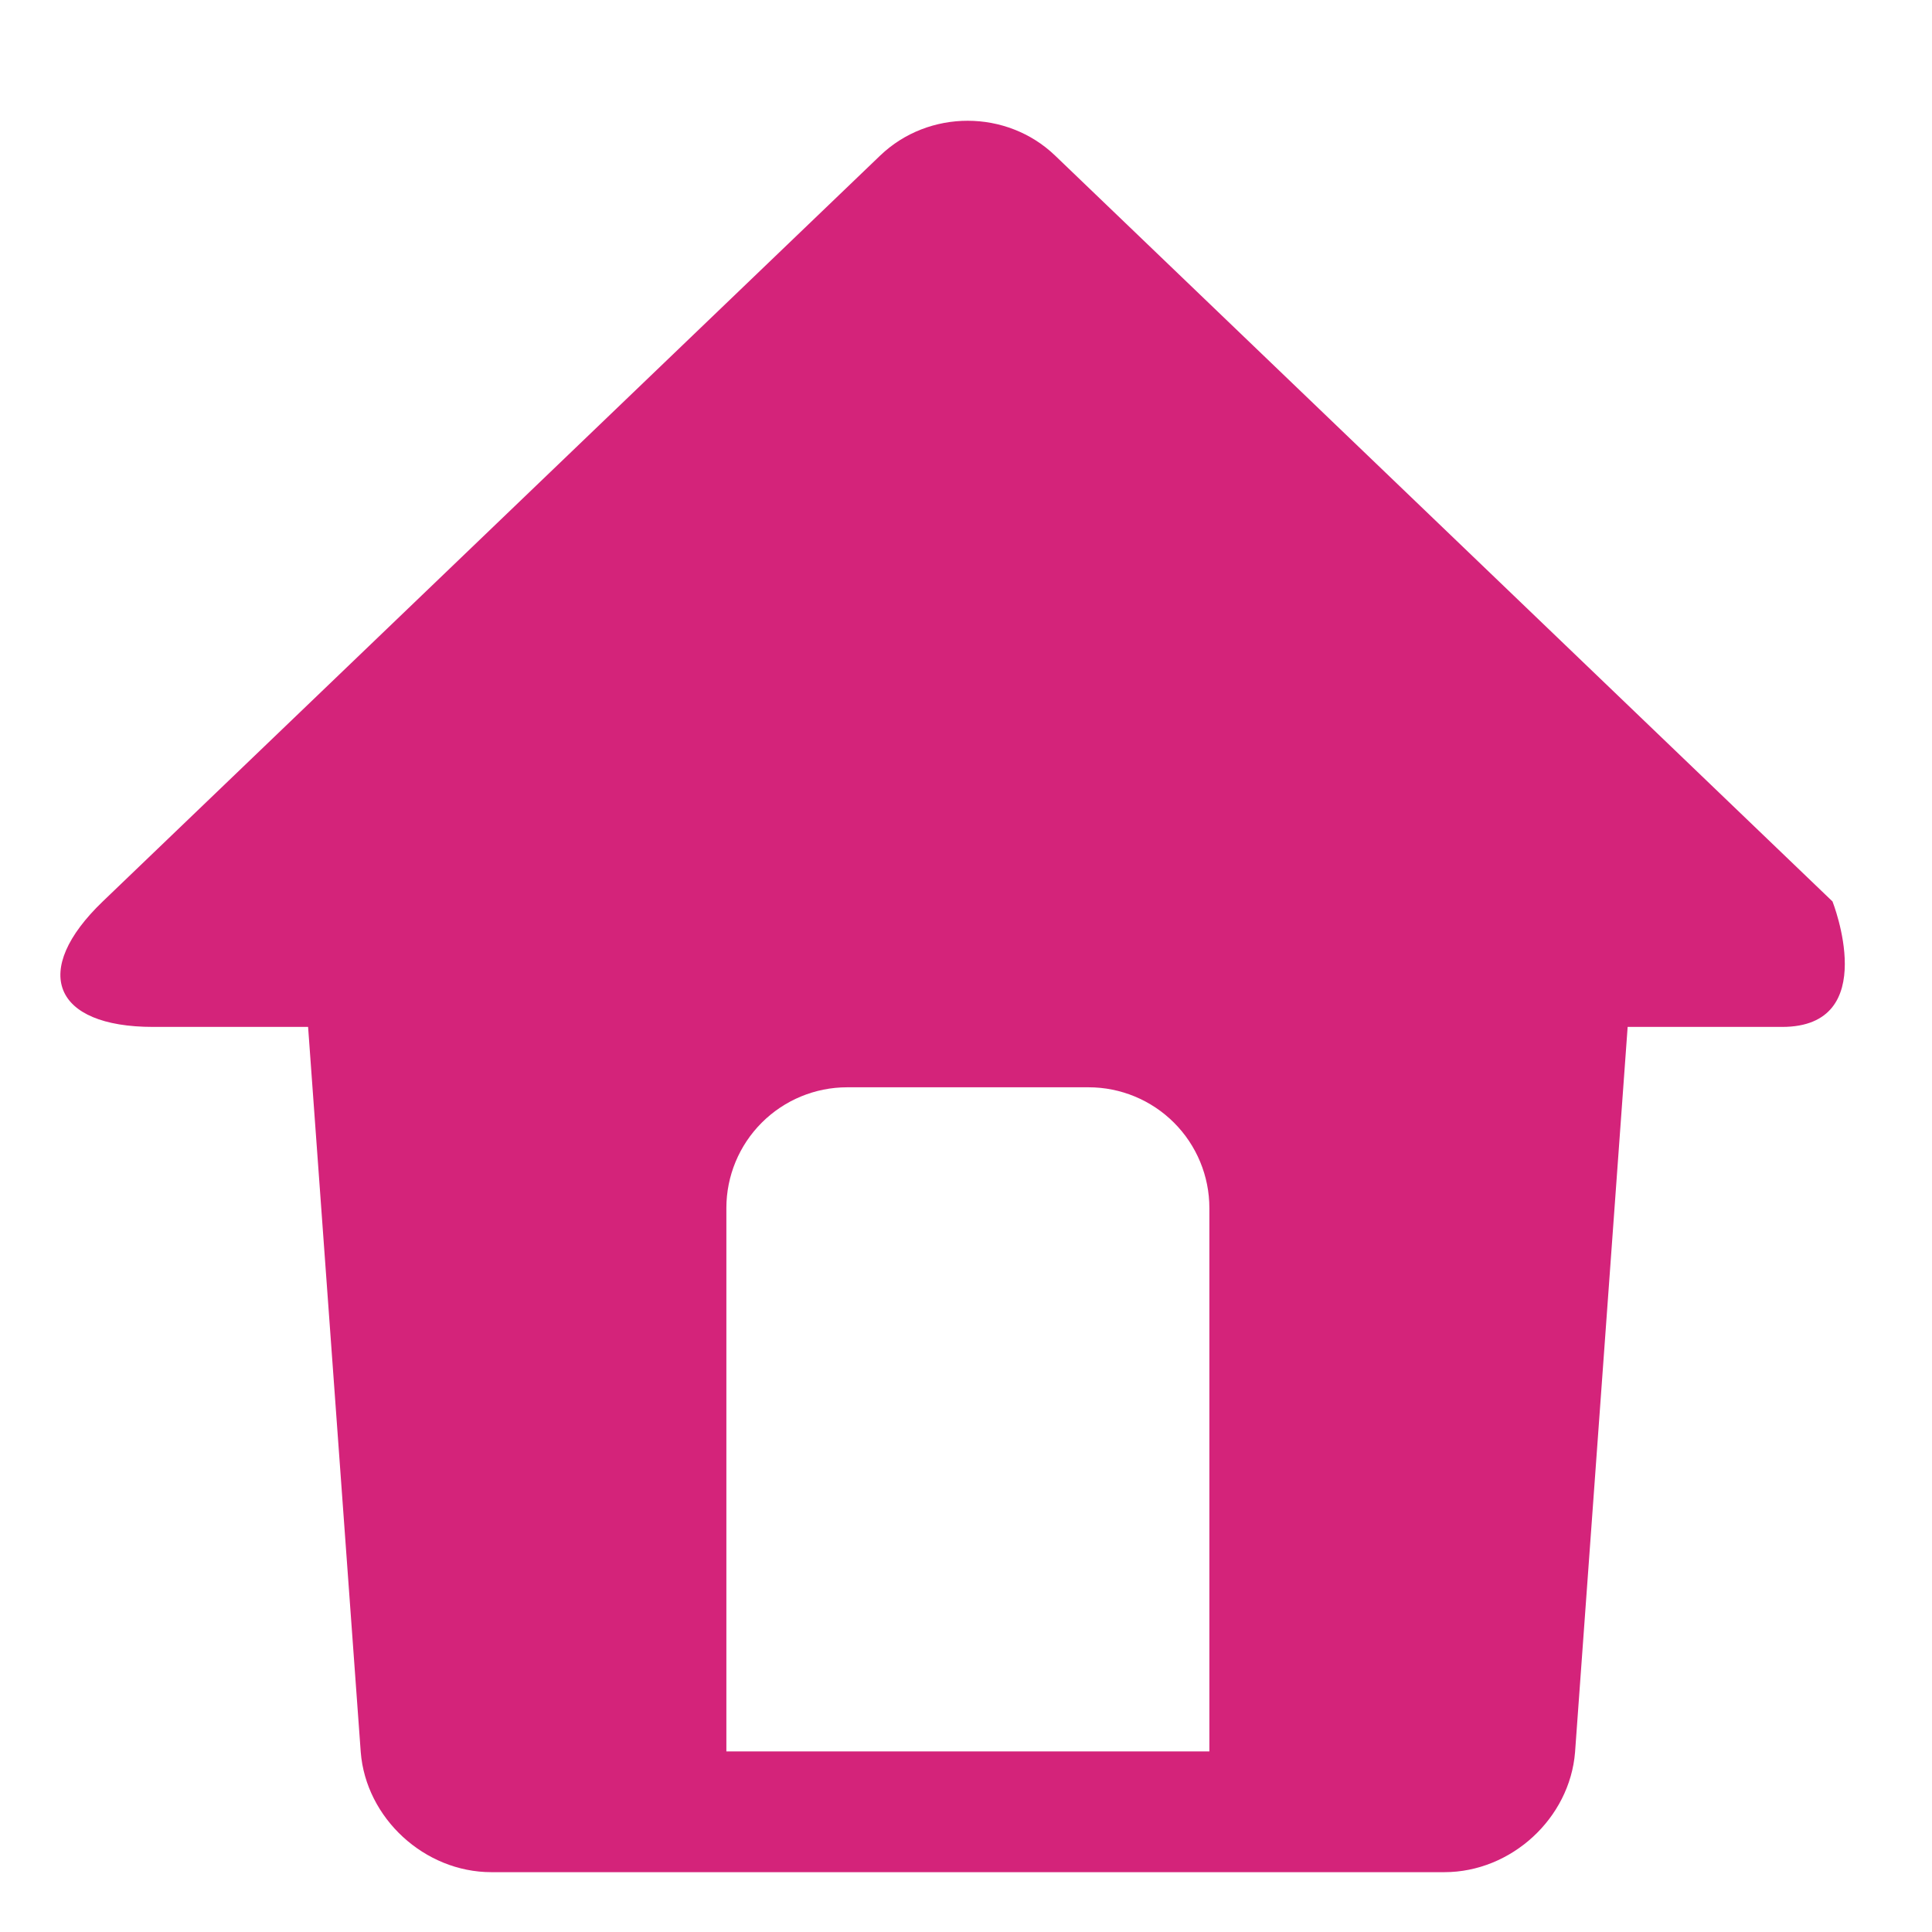
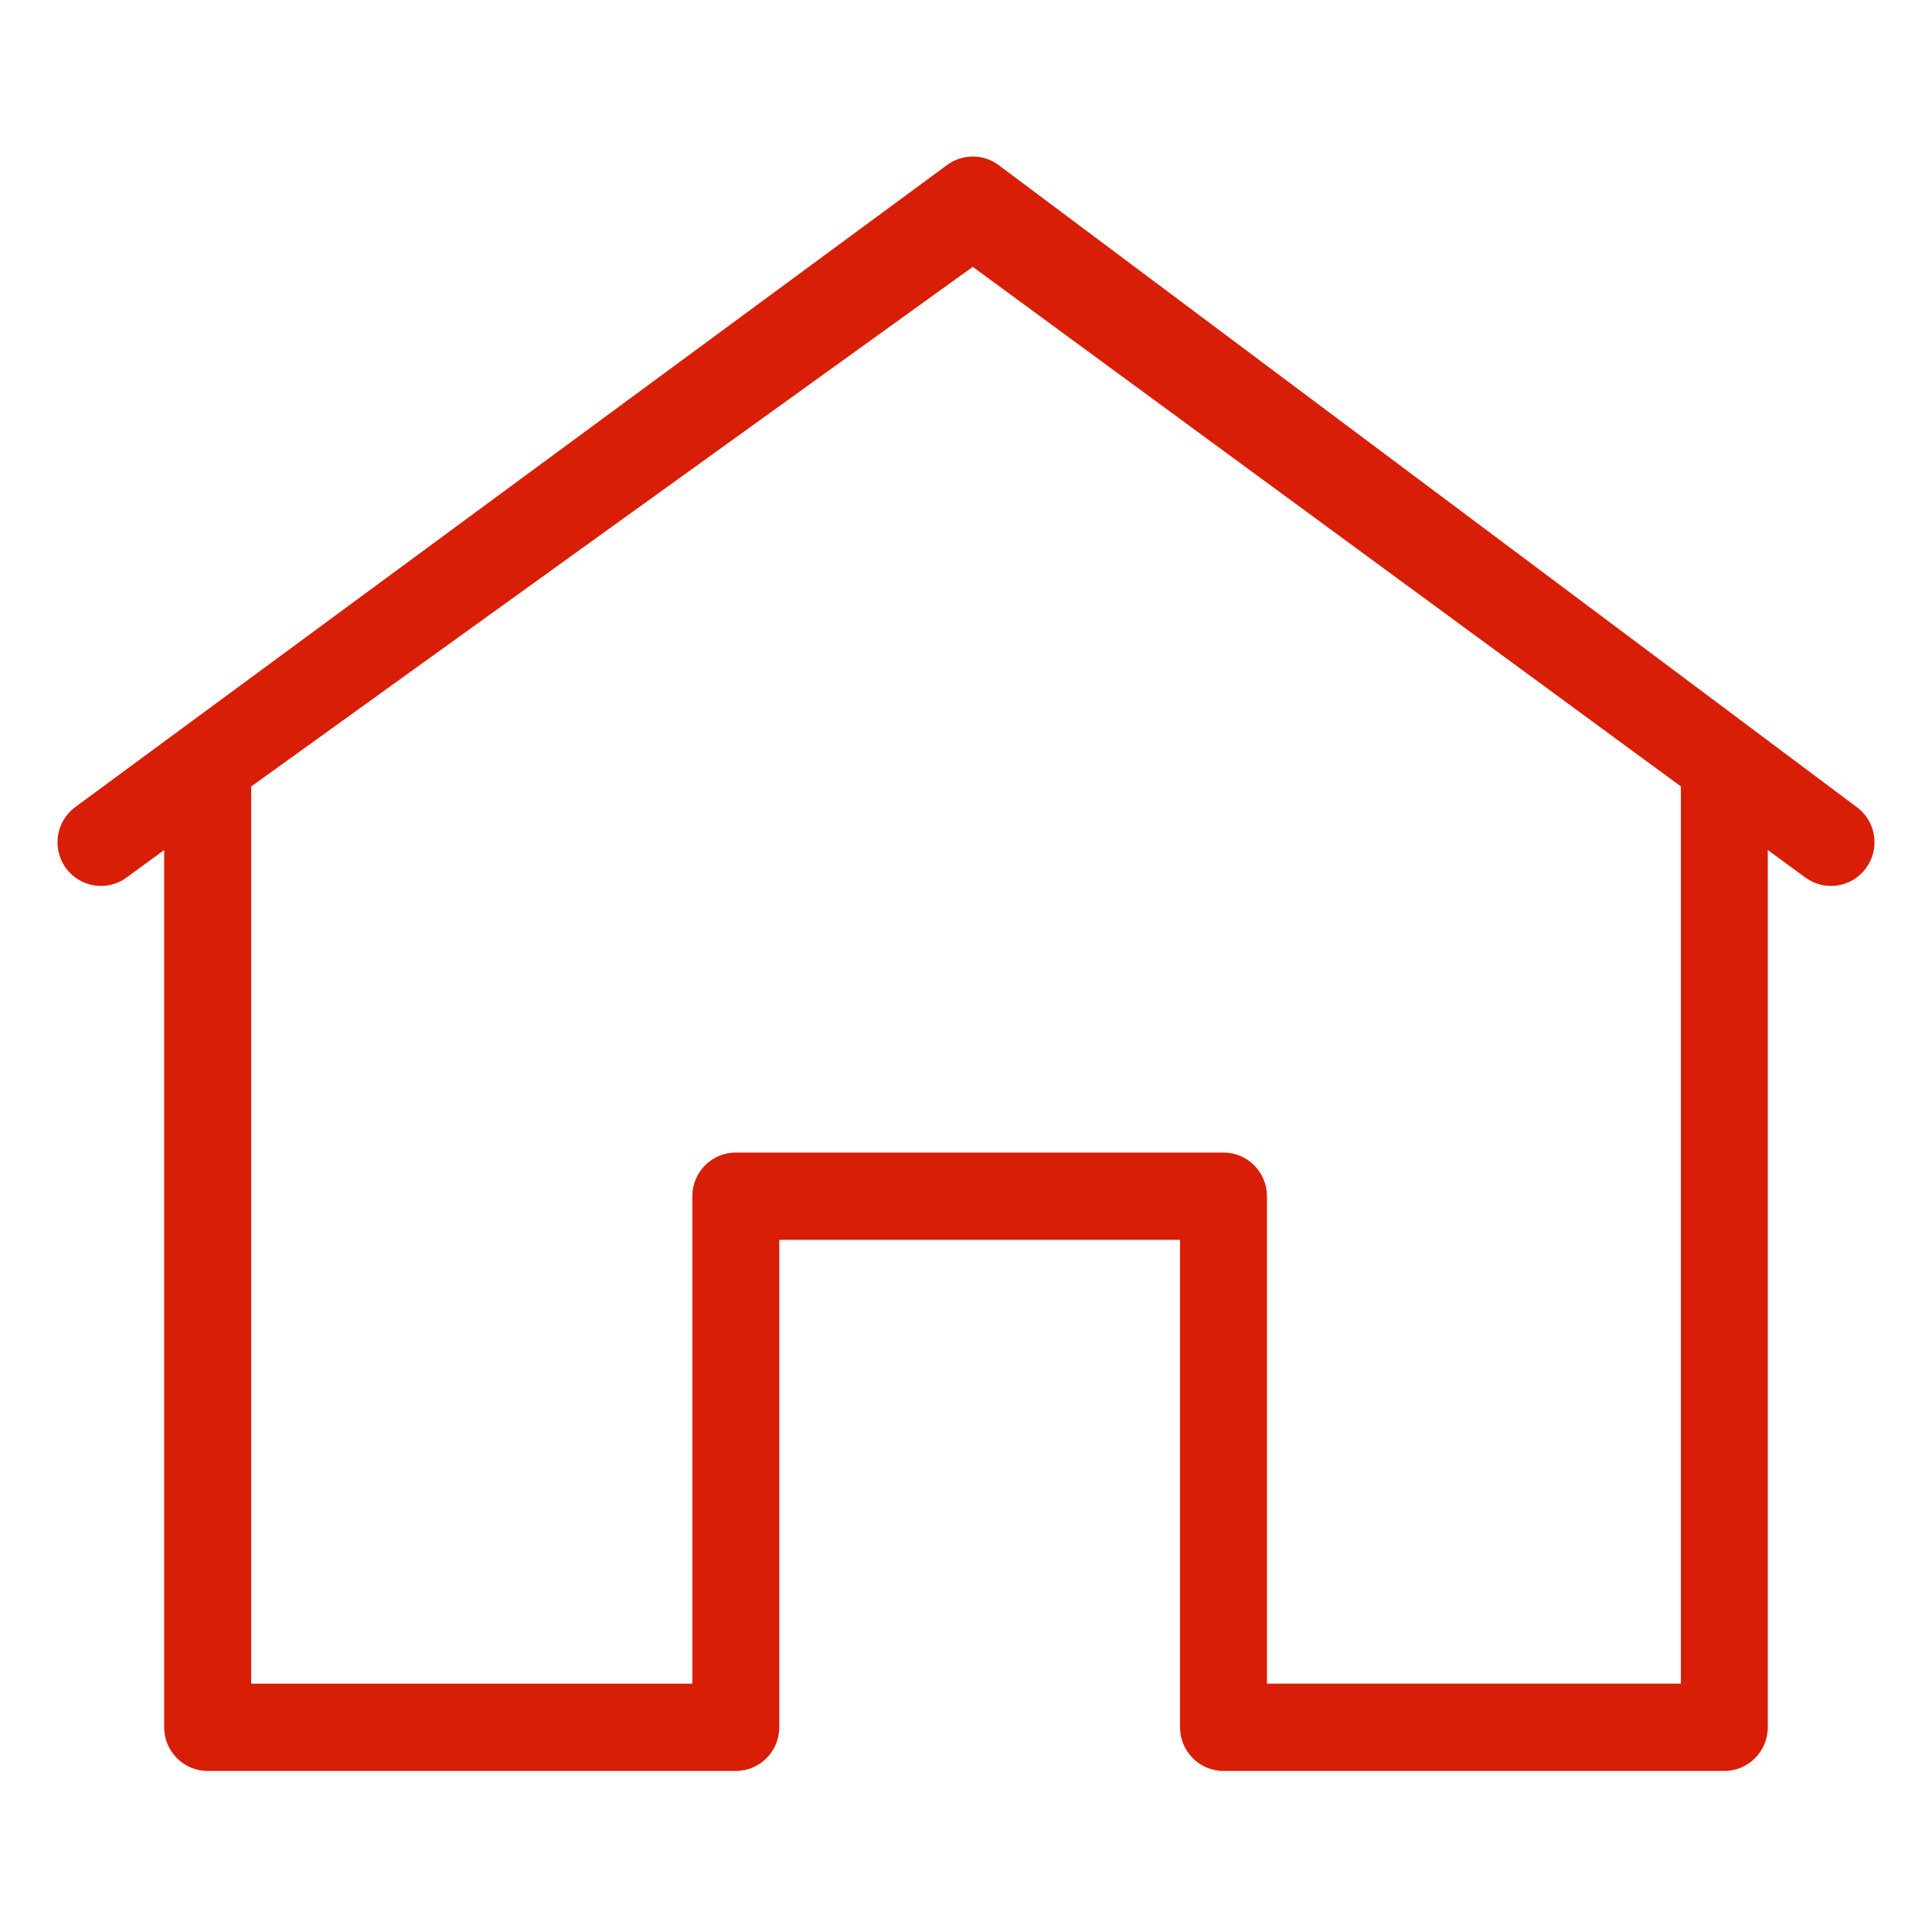
- <svg xmlns="http://www.w3.org/2000/svg" t="1571387746048" class="icon" viewBox="0 0 1024 1024" version="1.1" p-id="11517" width="200" height="200">
+ <svg xmlns="http://www.w3.org/2000/svg" t="1569342416122" class="icon" viewBox="0 0 1024 1024" version="1.1" p-id="6109" width="200" height="200">
  <defs>
    <style type="text/css" />
  </defs>
-   <path d="M640.992 928.288 384.992 928.288C384.992 928.288 384.992 741.792 384.992 640.288 384.992 623.296 391.744 607.04 403.744 595.04 415.744 583.04 432.032 576.288 448.992 576.288 488.096 576.288 537.888 576.288 576.992 576.288 593.952 576.288 610.24 583.04 622.24 595.04 634.24 607.04 640.992 623.296 640.992 640.288 640.992 741.792 640.992 928.288 640.992 928.288ZM971.264 477.792 559.232 82.464C533.632 57.888 492.192 57.824 466.496 82.464L54.464 477.792C16.224 514.496 27.904 544.288 81.184 544.288L163.296 544.288 191.2 928.64C193.952 963.648 224.96 992.288 260.448 992.288L765.568 992.288C800.928 992.288 832.032 963.808 834.816 928.64L862.688 544.288 944.544 544.288C997.568 544.288 971.264 477.792 971.264 477.792Z" p-id="11518" fill="#d4237a" />
+   <path d="M984.115 427.776 529.203 87.424c-3.968-2.918-8.653-4.454-13.594-4.454-4.915 0-9.6 1.536-13.594 4.454L39.936 427.725c-10.266 7.501-12.544 21.99-5.069 32.282 4.301 5.965 11.29 9.549 18.637 9.549 4.89 0 9.574-1.536 13.568-4.429l19.942-14.592 0 464.973c0 12.749 10.342 23.142 23.04 23.142l279.936 0c12.698 0 23.04-10.368 23.04-23.142L413.03 657.126l212.403 0 0 258.381c0 12.749 10.342 23.142 23.04 23.142L913.92 938.65c12.698 0 23.04-10.368 23.04-23.142L936.96 450.534l19.942 14.592c3.968 2.893 8.653 4.429 13.542 4.429 7.373 0 14.362-3.558 18.662-9.549C996.608 449.715 994.33 435.226 984.115 427.776zM890.906 892.365l-219.392 0L671.514 634.01c0-12.749-10.342-23.142-23.04-23.142L389.99 610.867c-12.698 0-23.04 10.368-23.04 23.142l0 258.381L133.12 892.39 133.12 416.87 515.584 141.44l375.322 275.379L890.906 892.365 890.906 892.365z" p-id="6110" fill="#d81e06" />
</svg>
